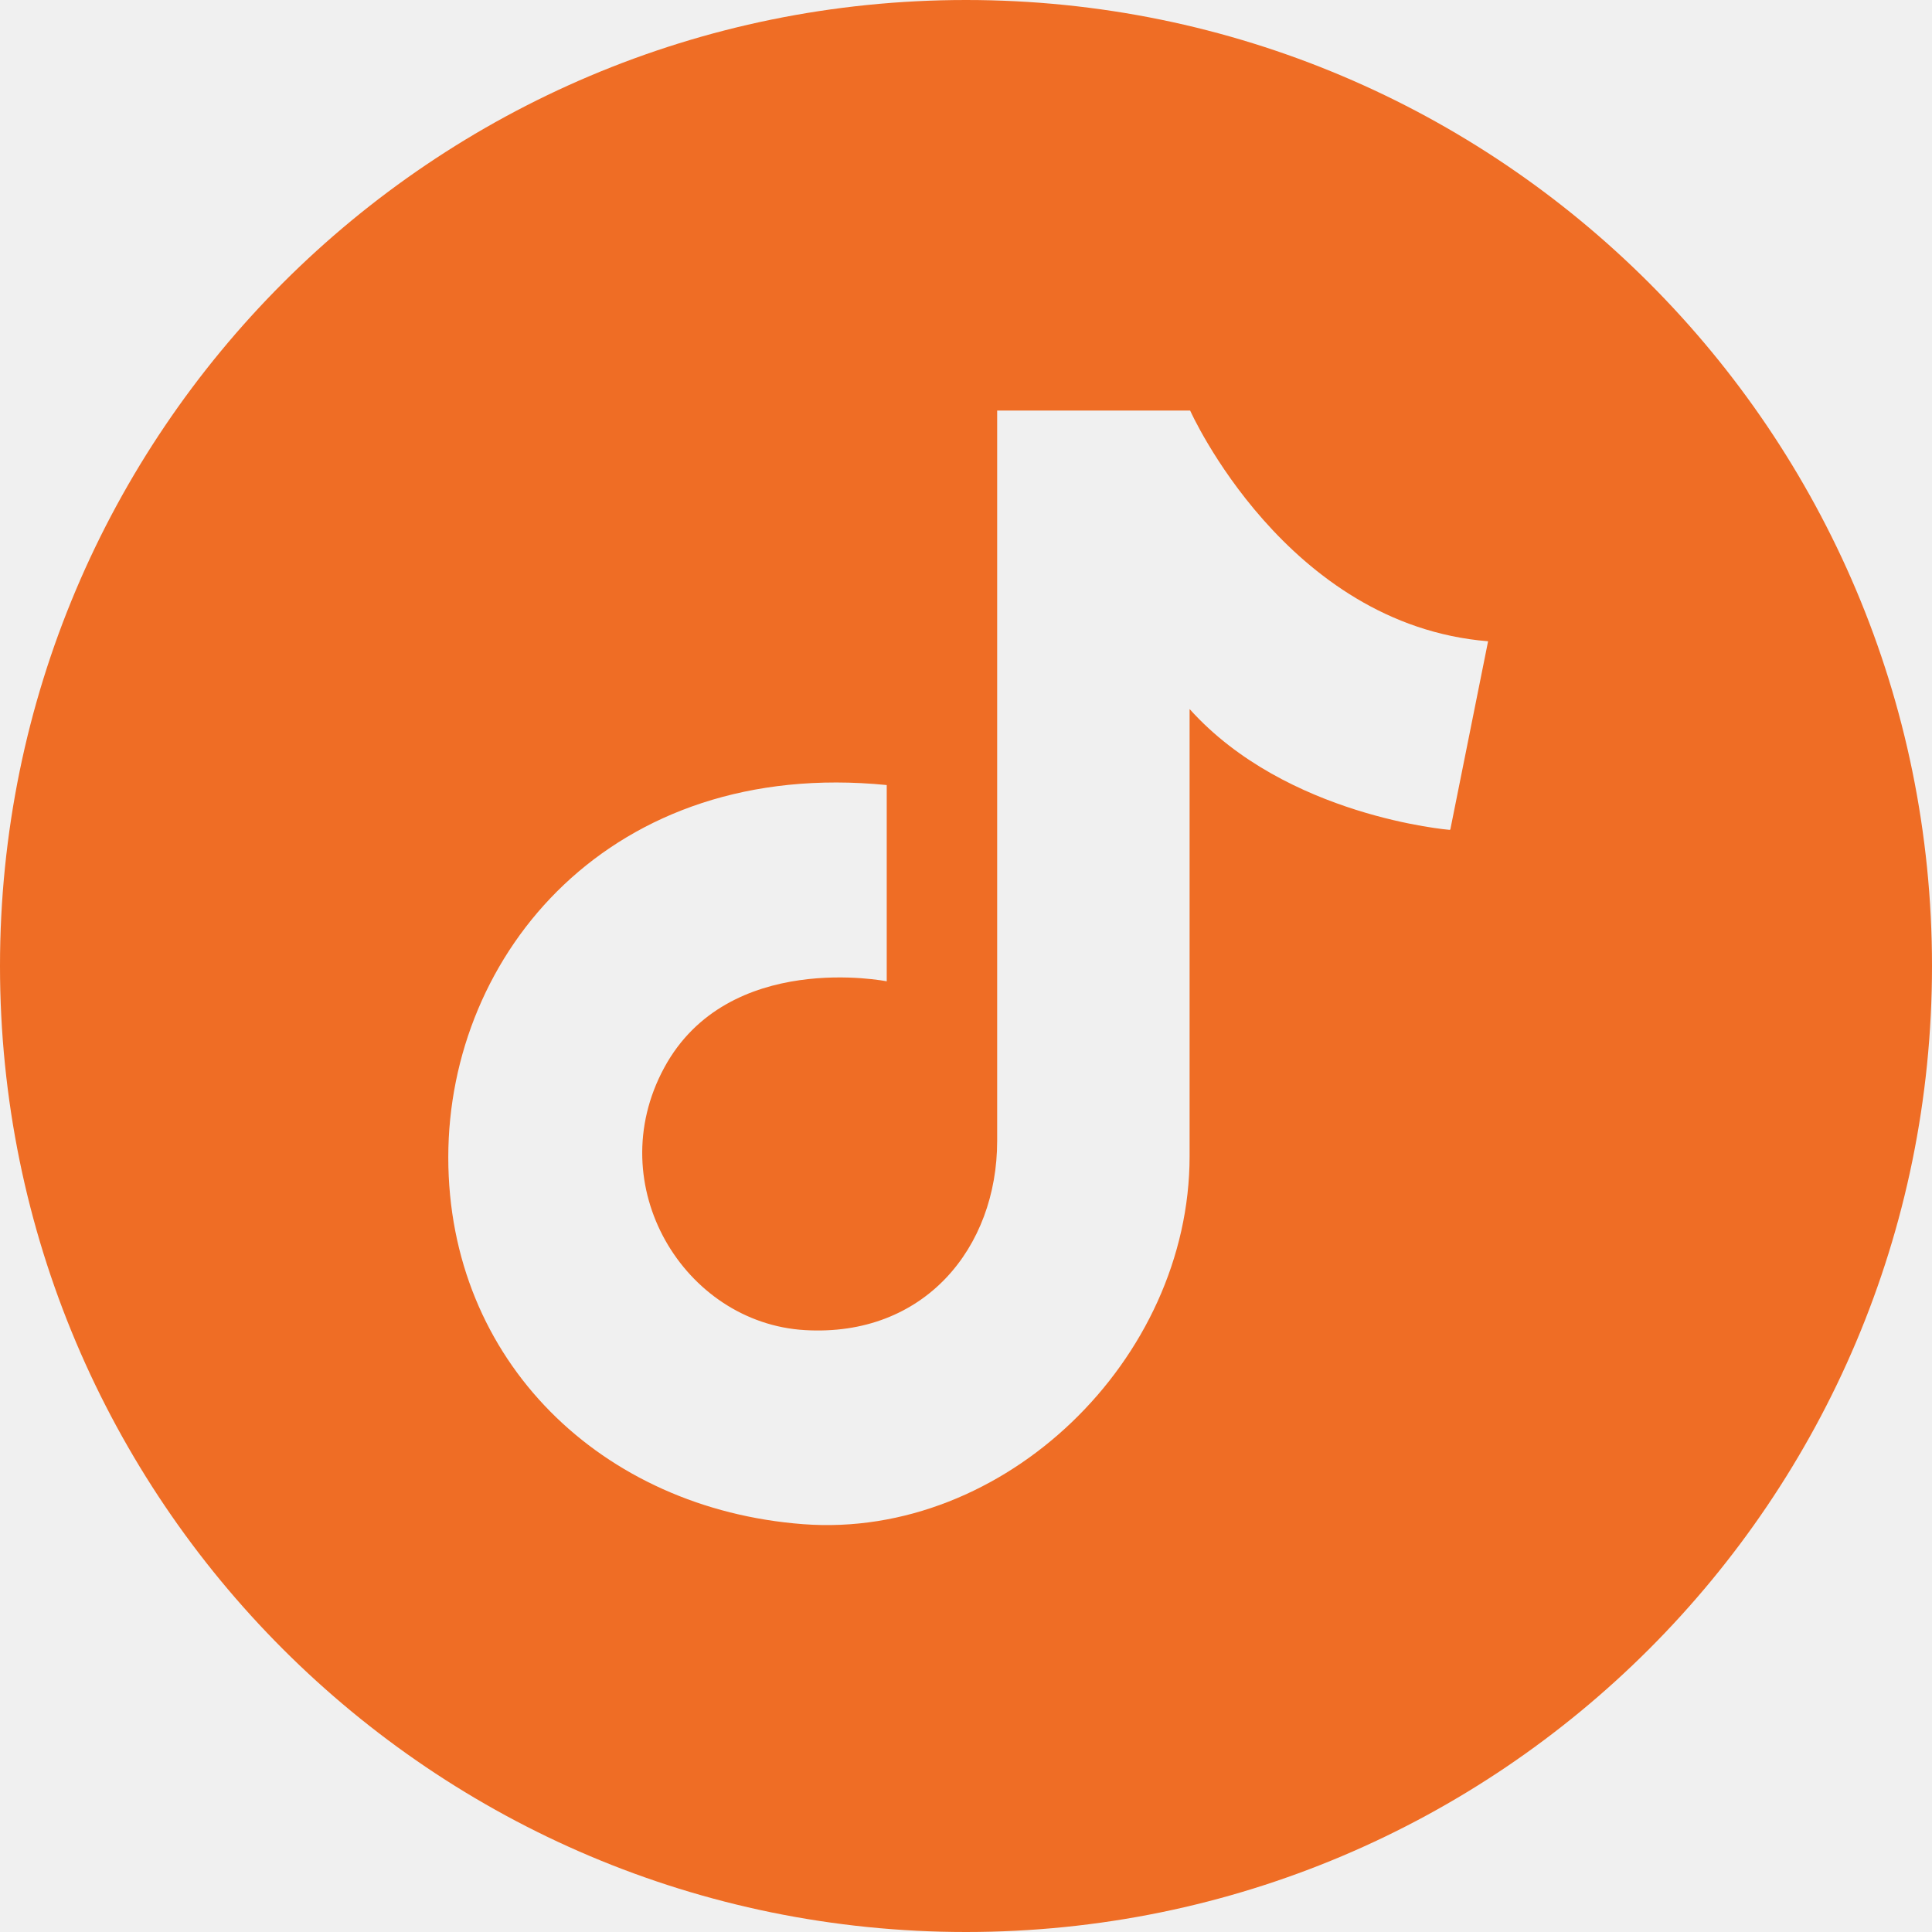
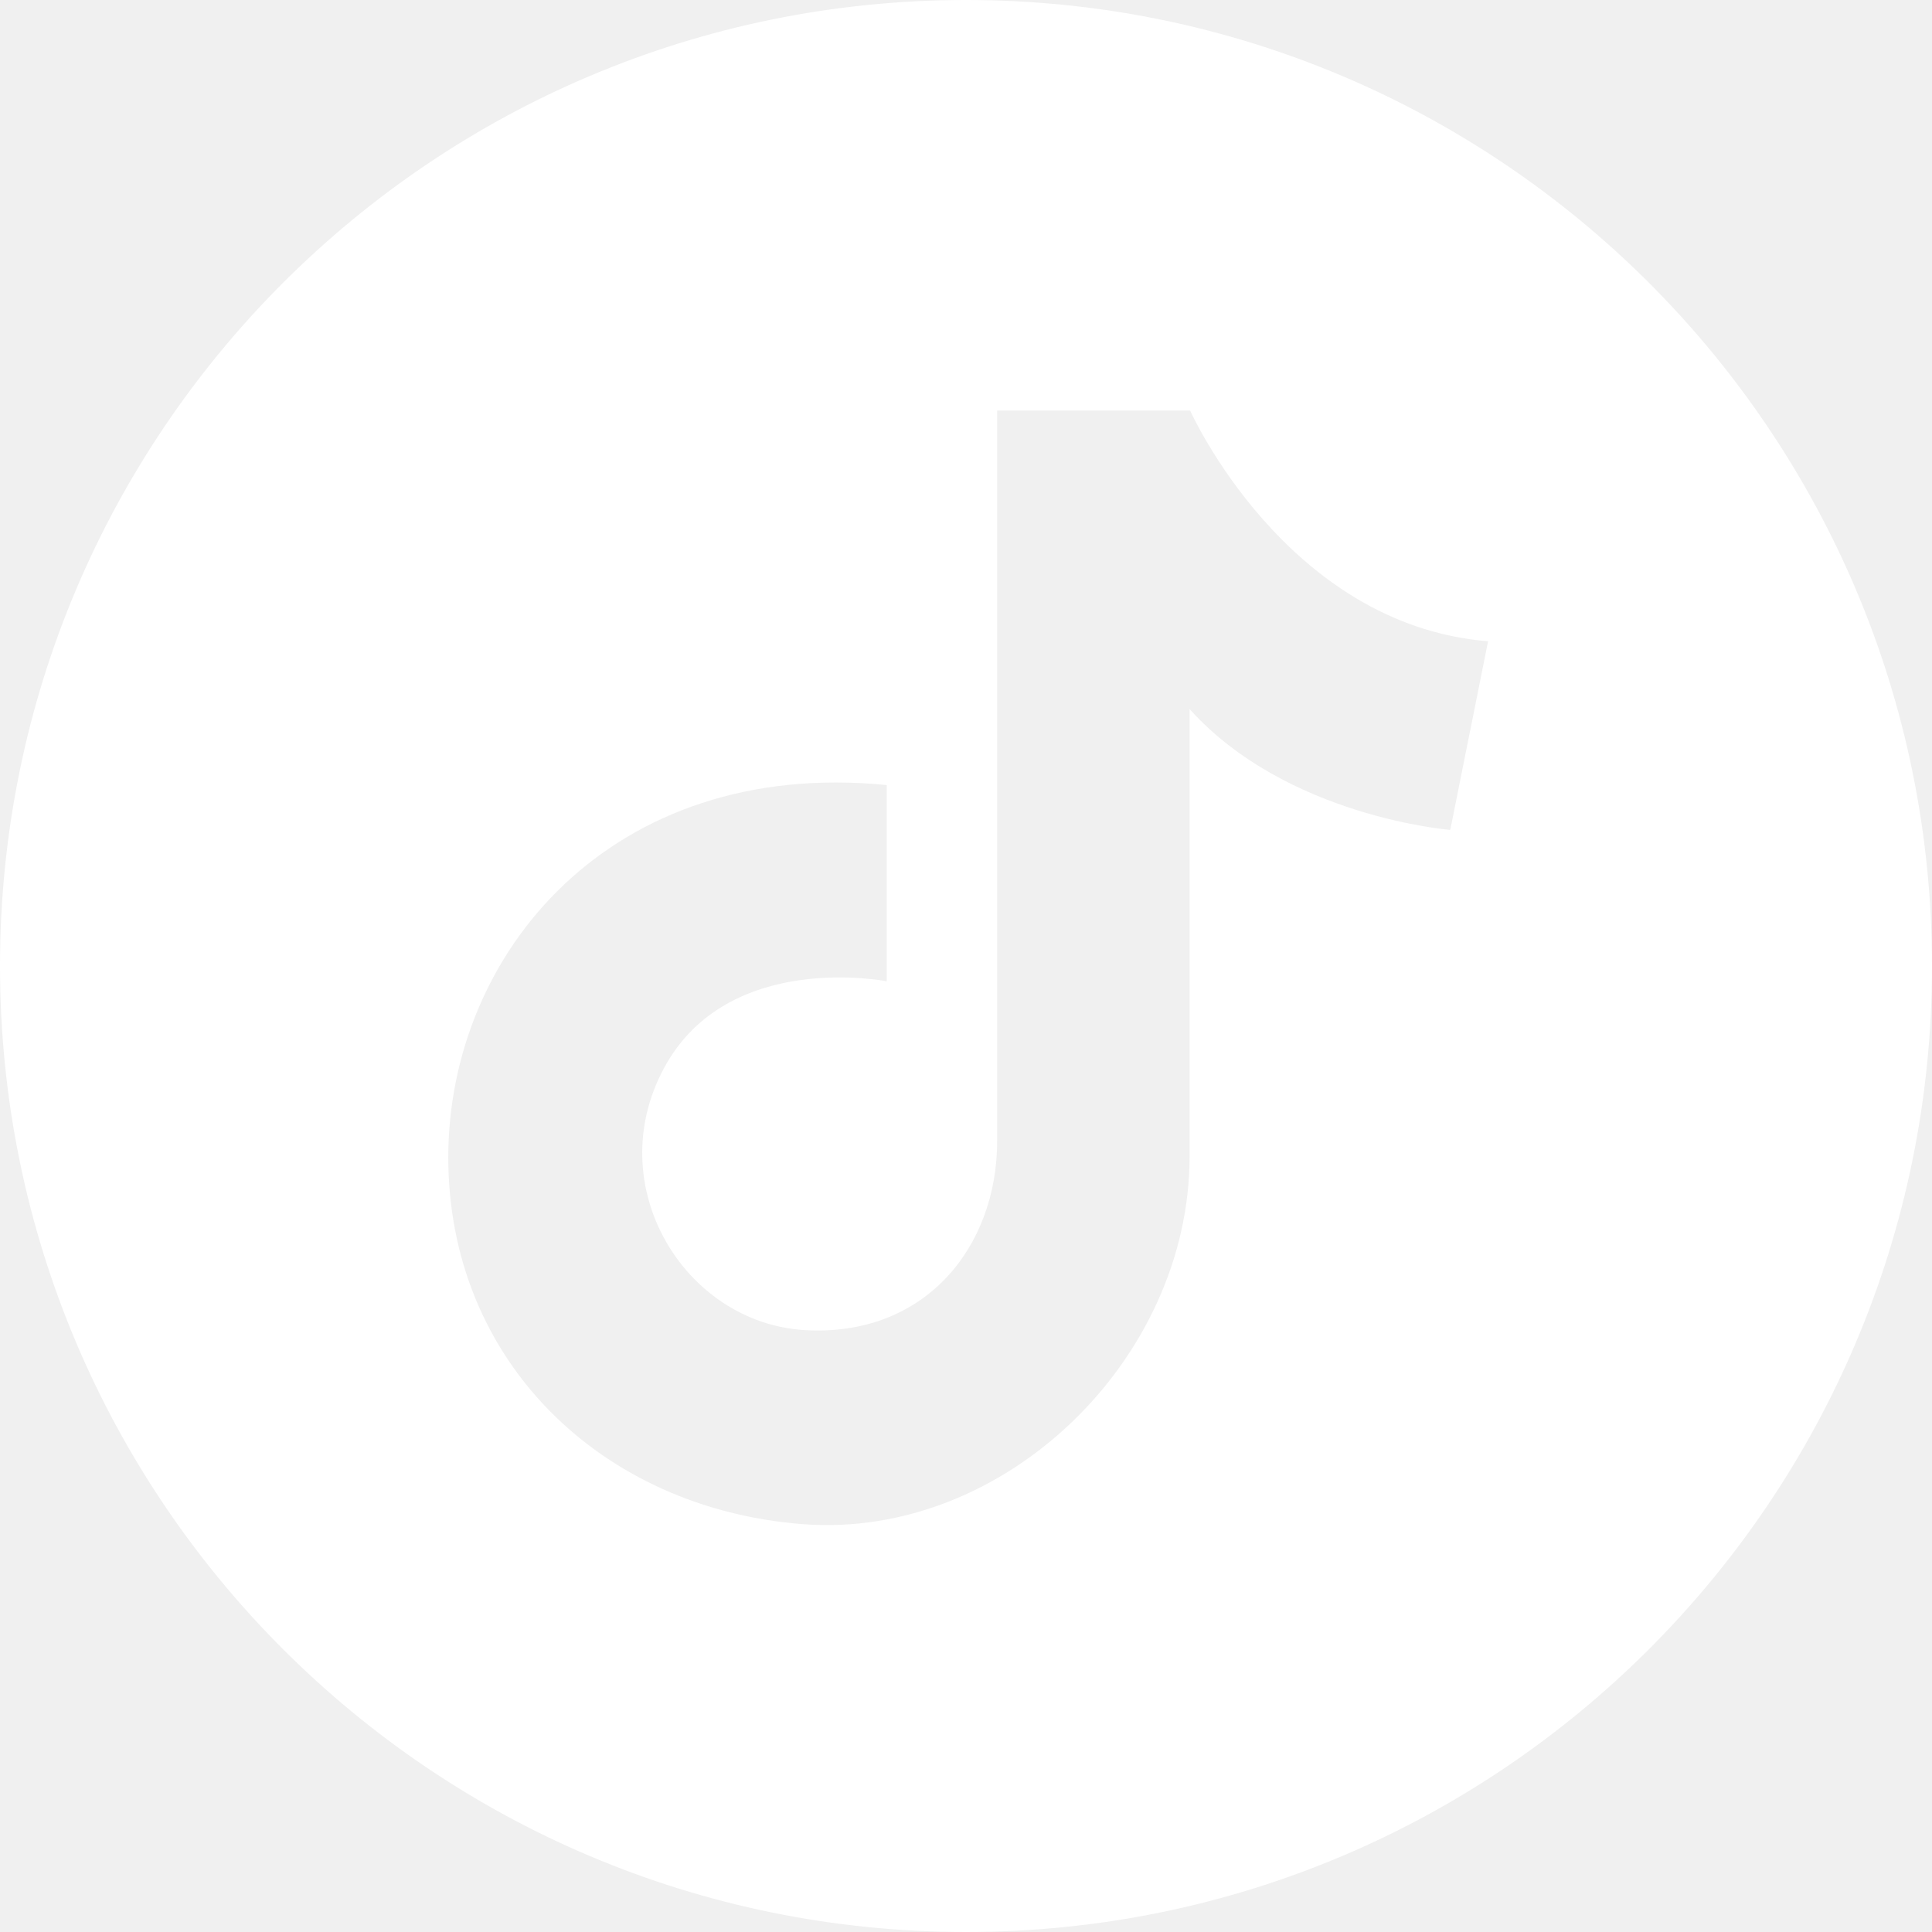
<svg xmlns="http://www.w3.org/2000/svg" id="Laag_1" viewBox="0 0 35.34 35.34">
  <defs>
-     <style>.tiktok_svg{fill:#ef6d25;}</style>
+     <style>.tiktok_svg{fill:#fff;}</style>
  </defs>
  <path class="tiktok_svg" d="M17.67,0C7.91,0,0,7.91,0,17.67s7.91,17.67,17.67,17.67,17.67-7.91,17.67-17.67S27.43,0,17.67,0Zm8.85,15.18s-2.99-.24-4.76-2.21v8.18c0,3.72-3.39,7.01-7.07,6.73-3.68-.28-6.49-2.98-6.49-6.71s2.98-7.31,8.02-6.81v3.59s-2.9-.58-4.07,1.58c-1.17,2.16,.37,4.67,2.57,4.8,2.19,.13,3.52-1.51,3.52-3.46V7.51h3.53s1.75,3.92,5.45,4.22l-.69,3.44Z" />
</svg>
